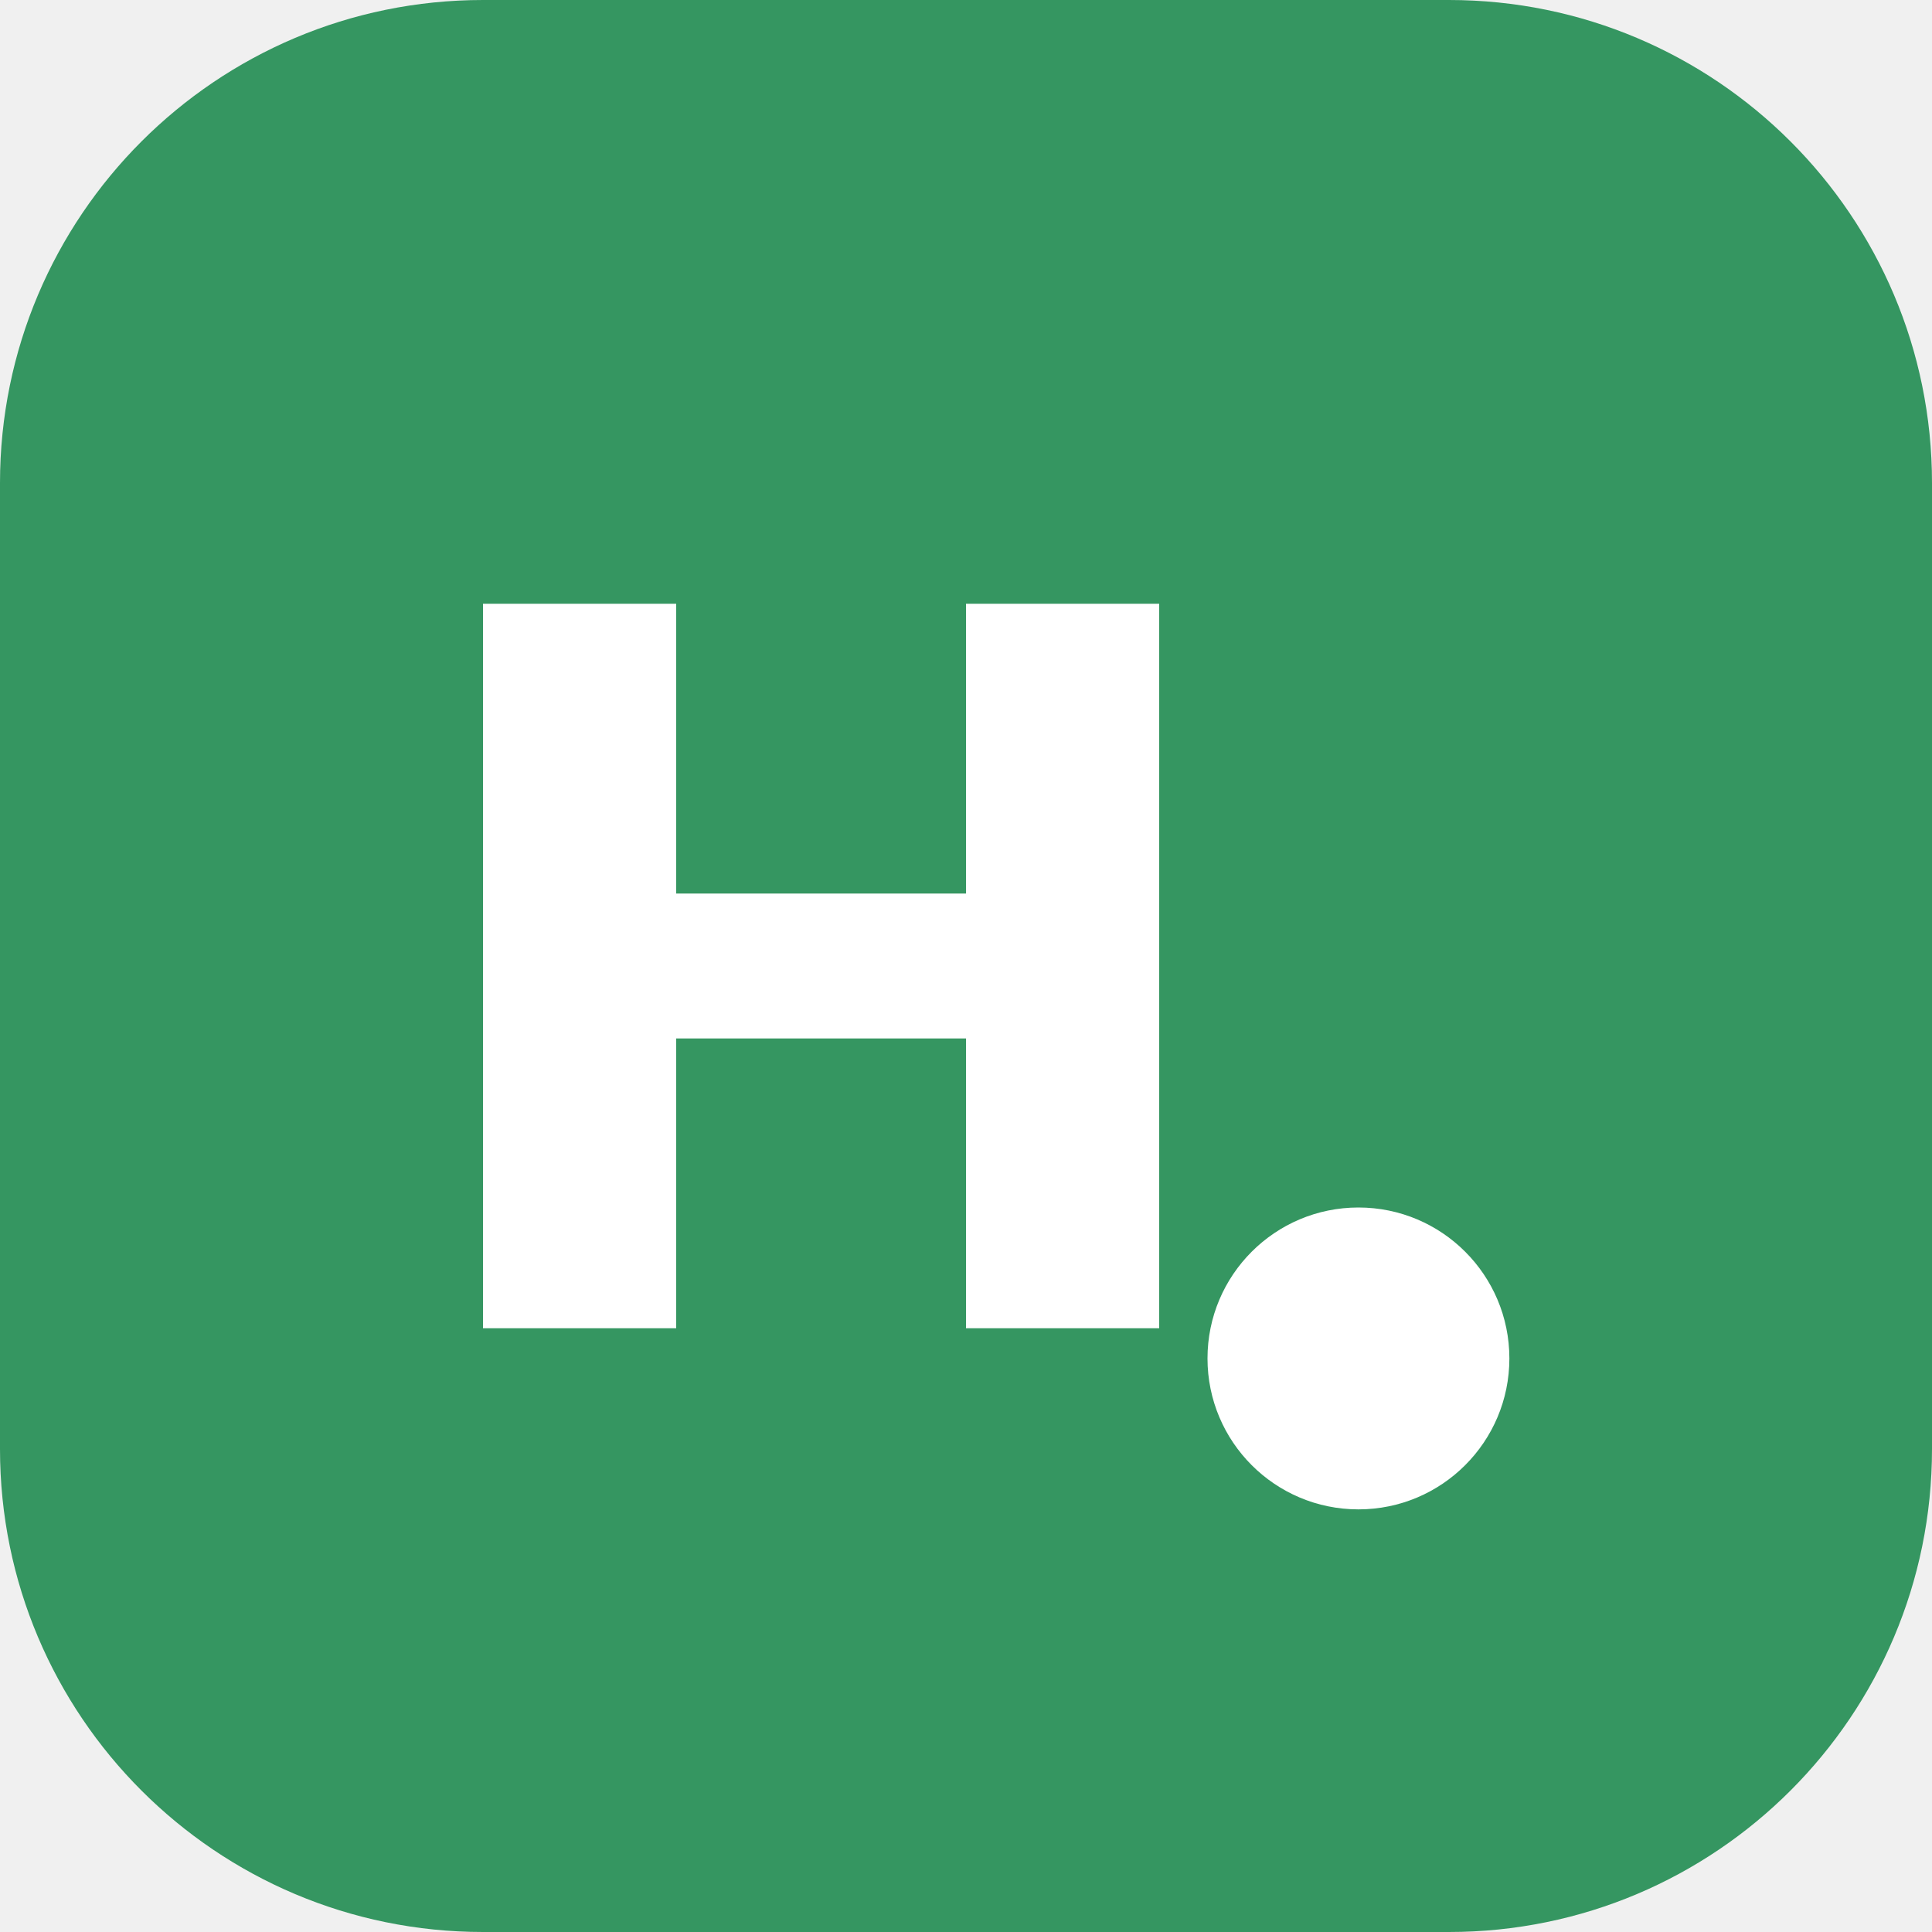
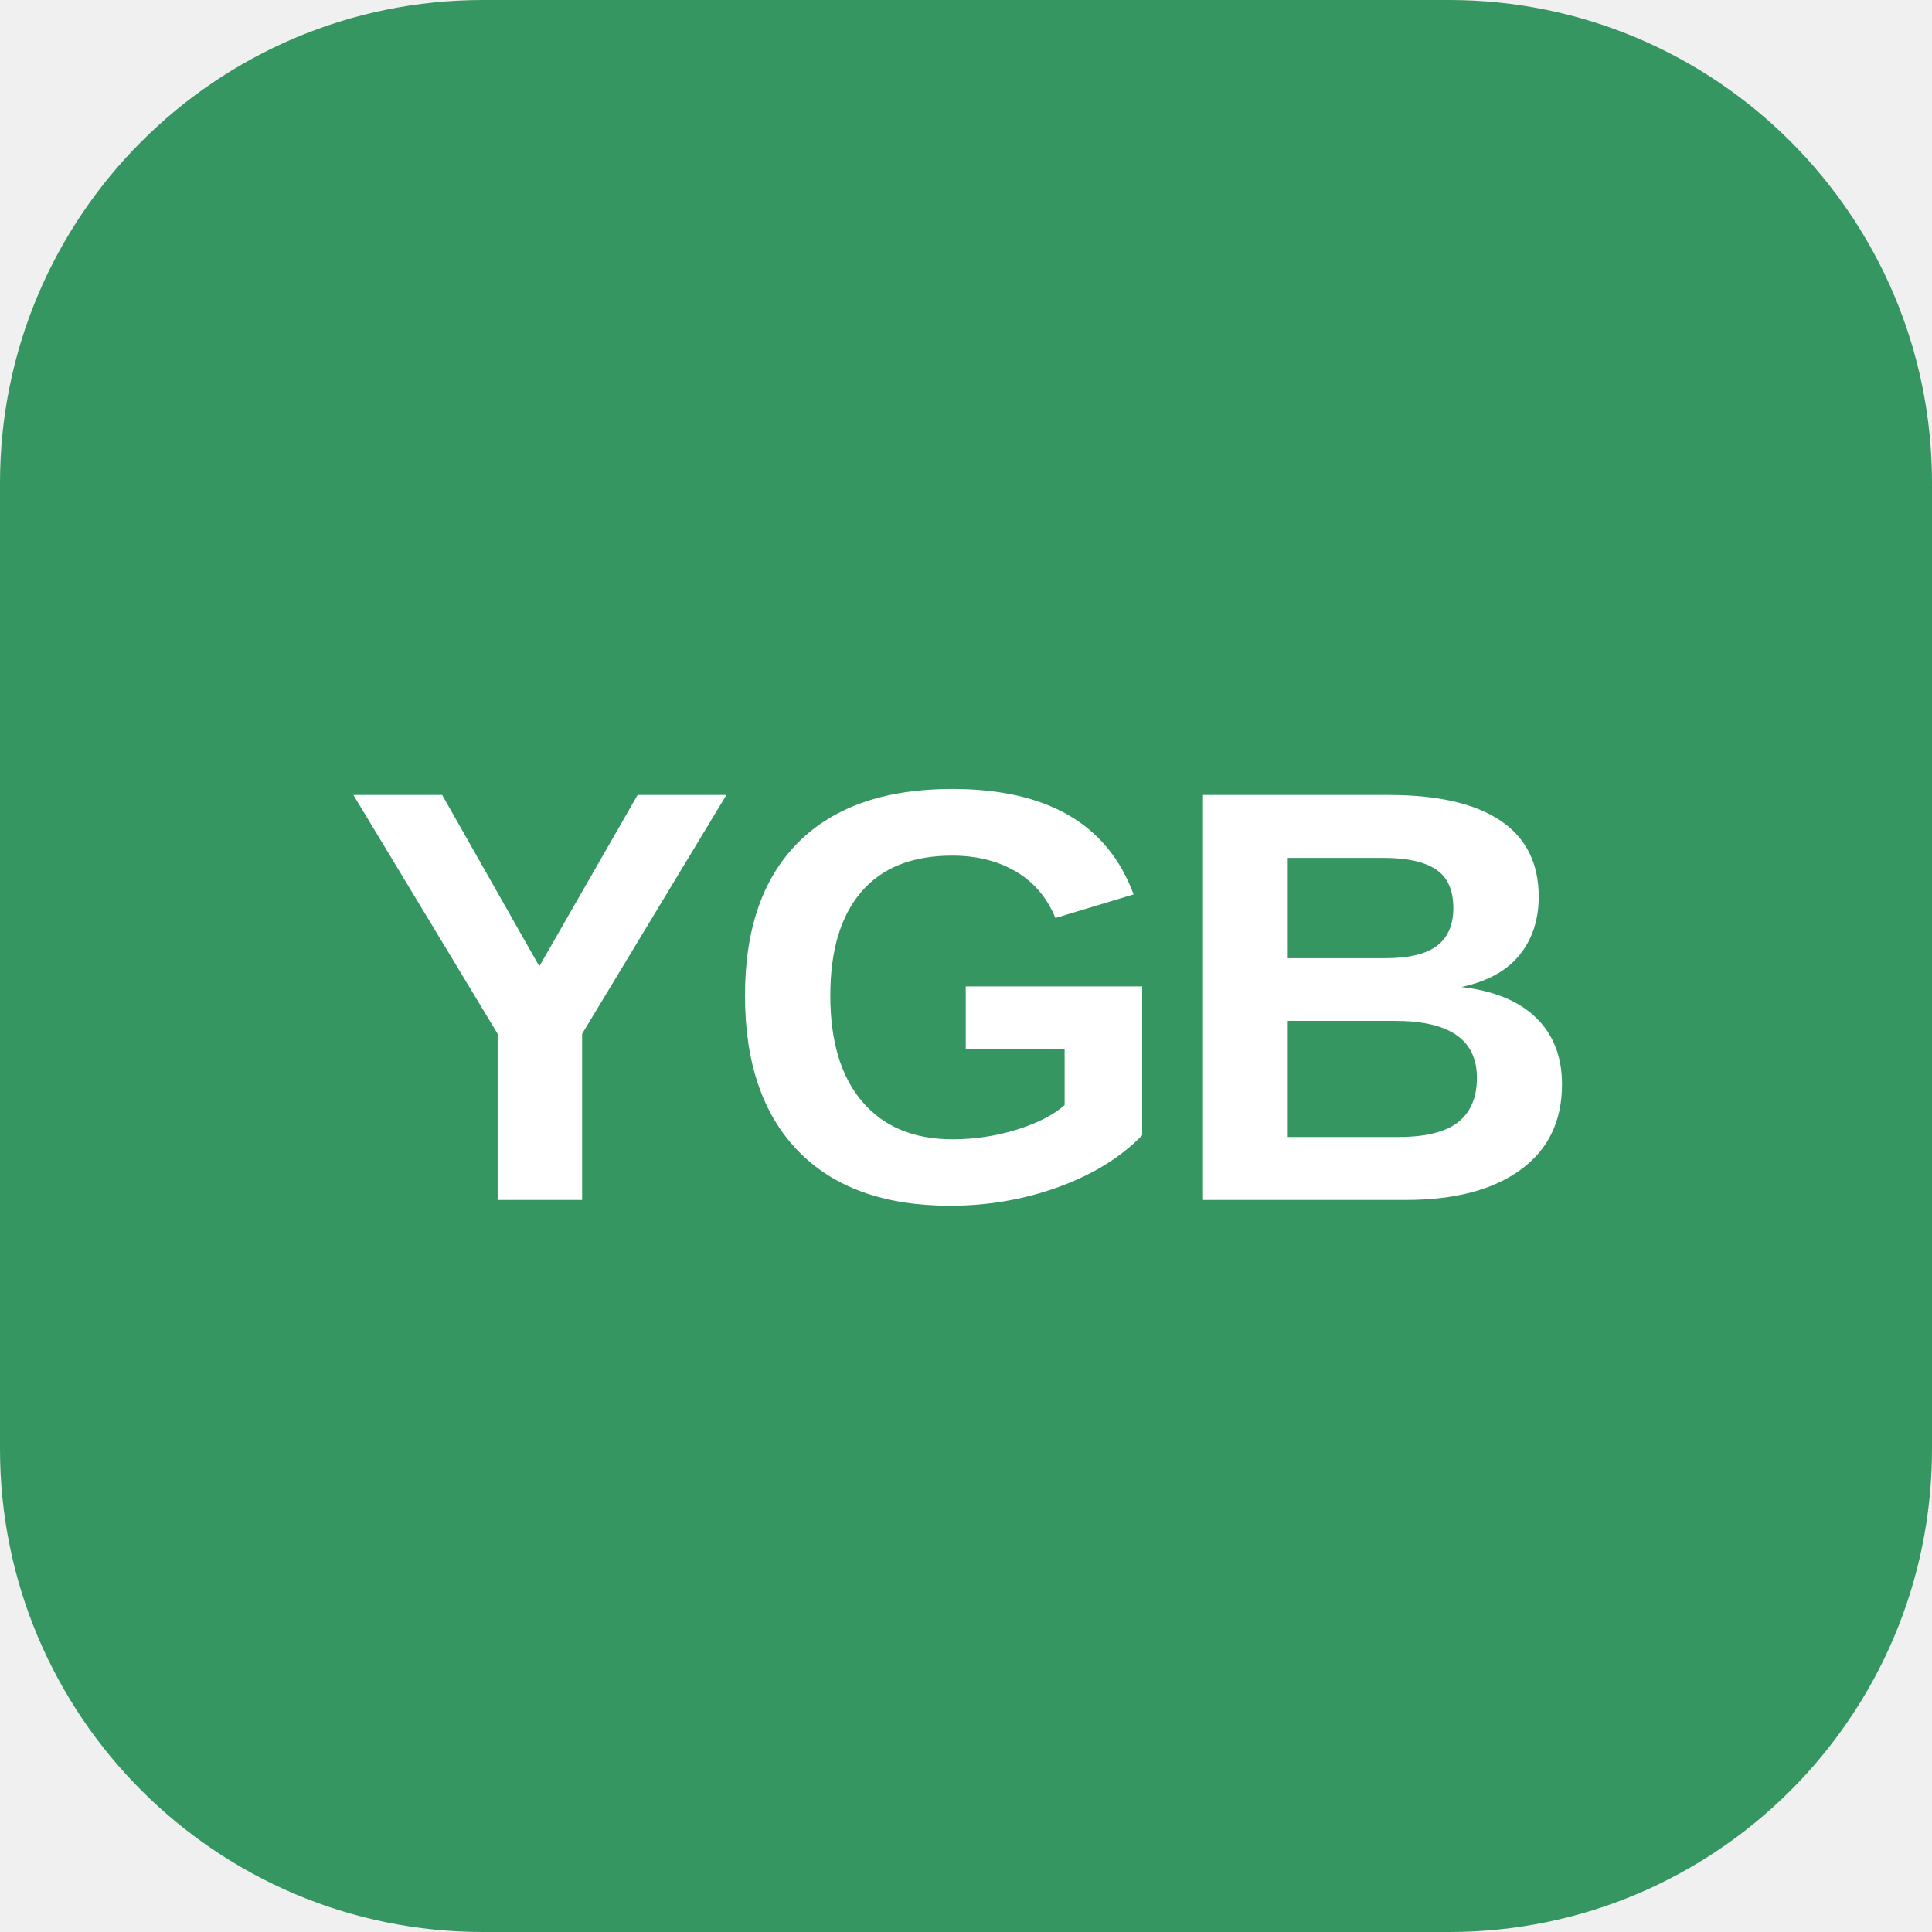
- <svg xmlns="http://www.w3.org/2000/svg" viewBox="0 0 32 32" role="img" aria-label="YGB">
-   <rect width="32" height="32" rx="8" fill="#359661" />
-   <path fill="#fff" d="M8 22V10h3.2v4.8H16V10h3.2v12H16v-4.8h-4.8V22H8z" />
-   <circle cx="22.5" cy="22.5" r="2.5" fill="#fff" />
+ <svg xmlns="http://www.w3.org/2000/svg" viewBox="0 0 512 512" role="img" aria-label="YGB">
+   <rect width="512" height="512" rx="128" fill="#359661" />
+   <text x="256" y="318" text-anchor="middle" fill="#ffffff" font-family="Arial, Helvetica, sans-serif" font-weight="700" font-size="156" letter-spacing="-4">YGB</text>
</svg>
